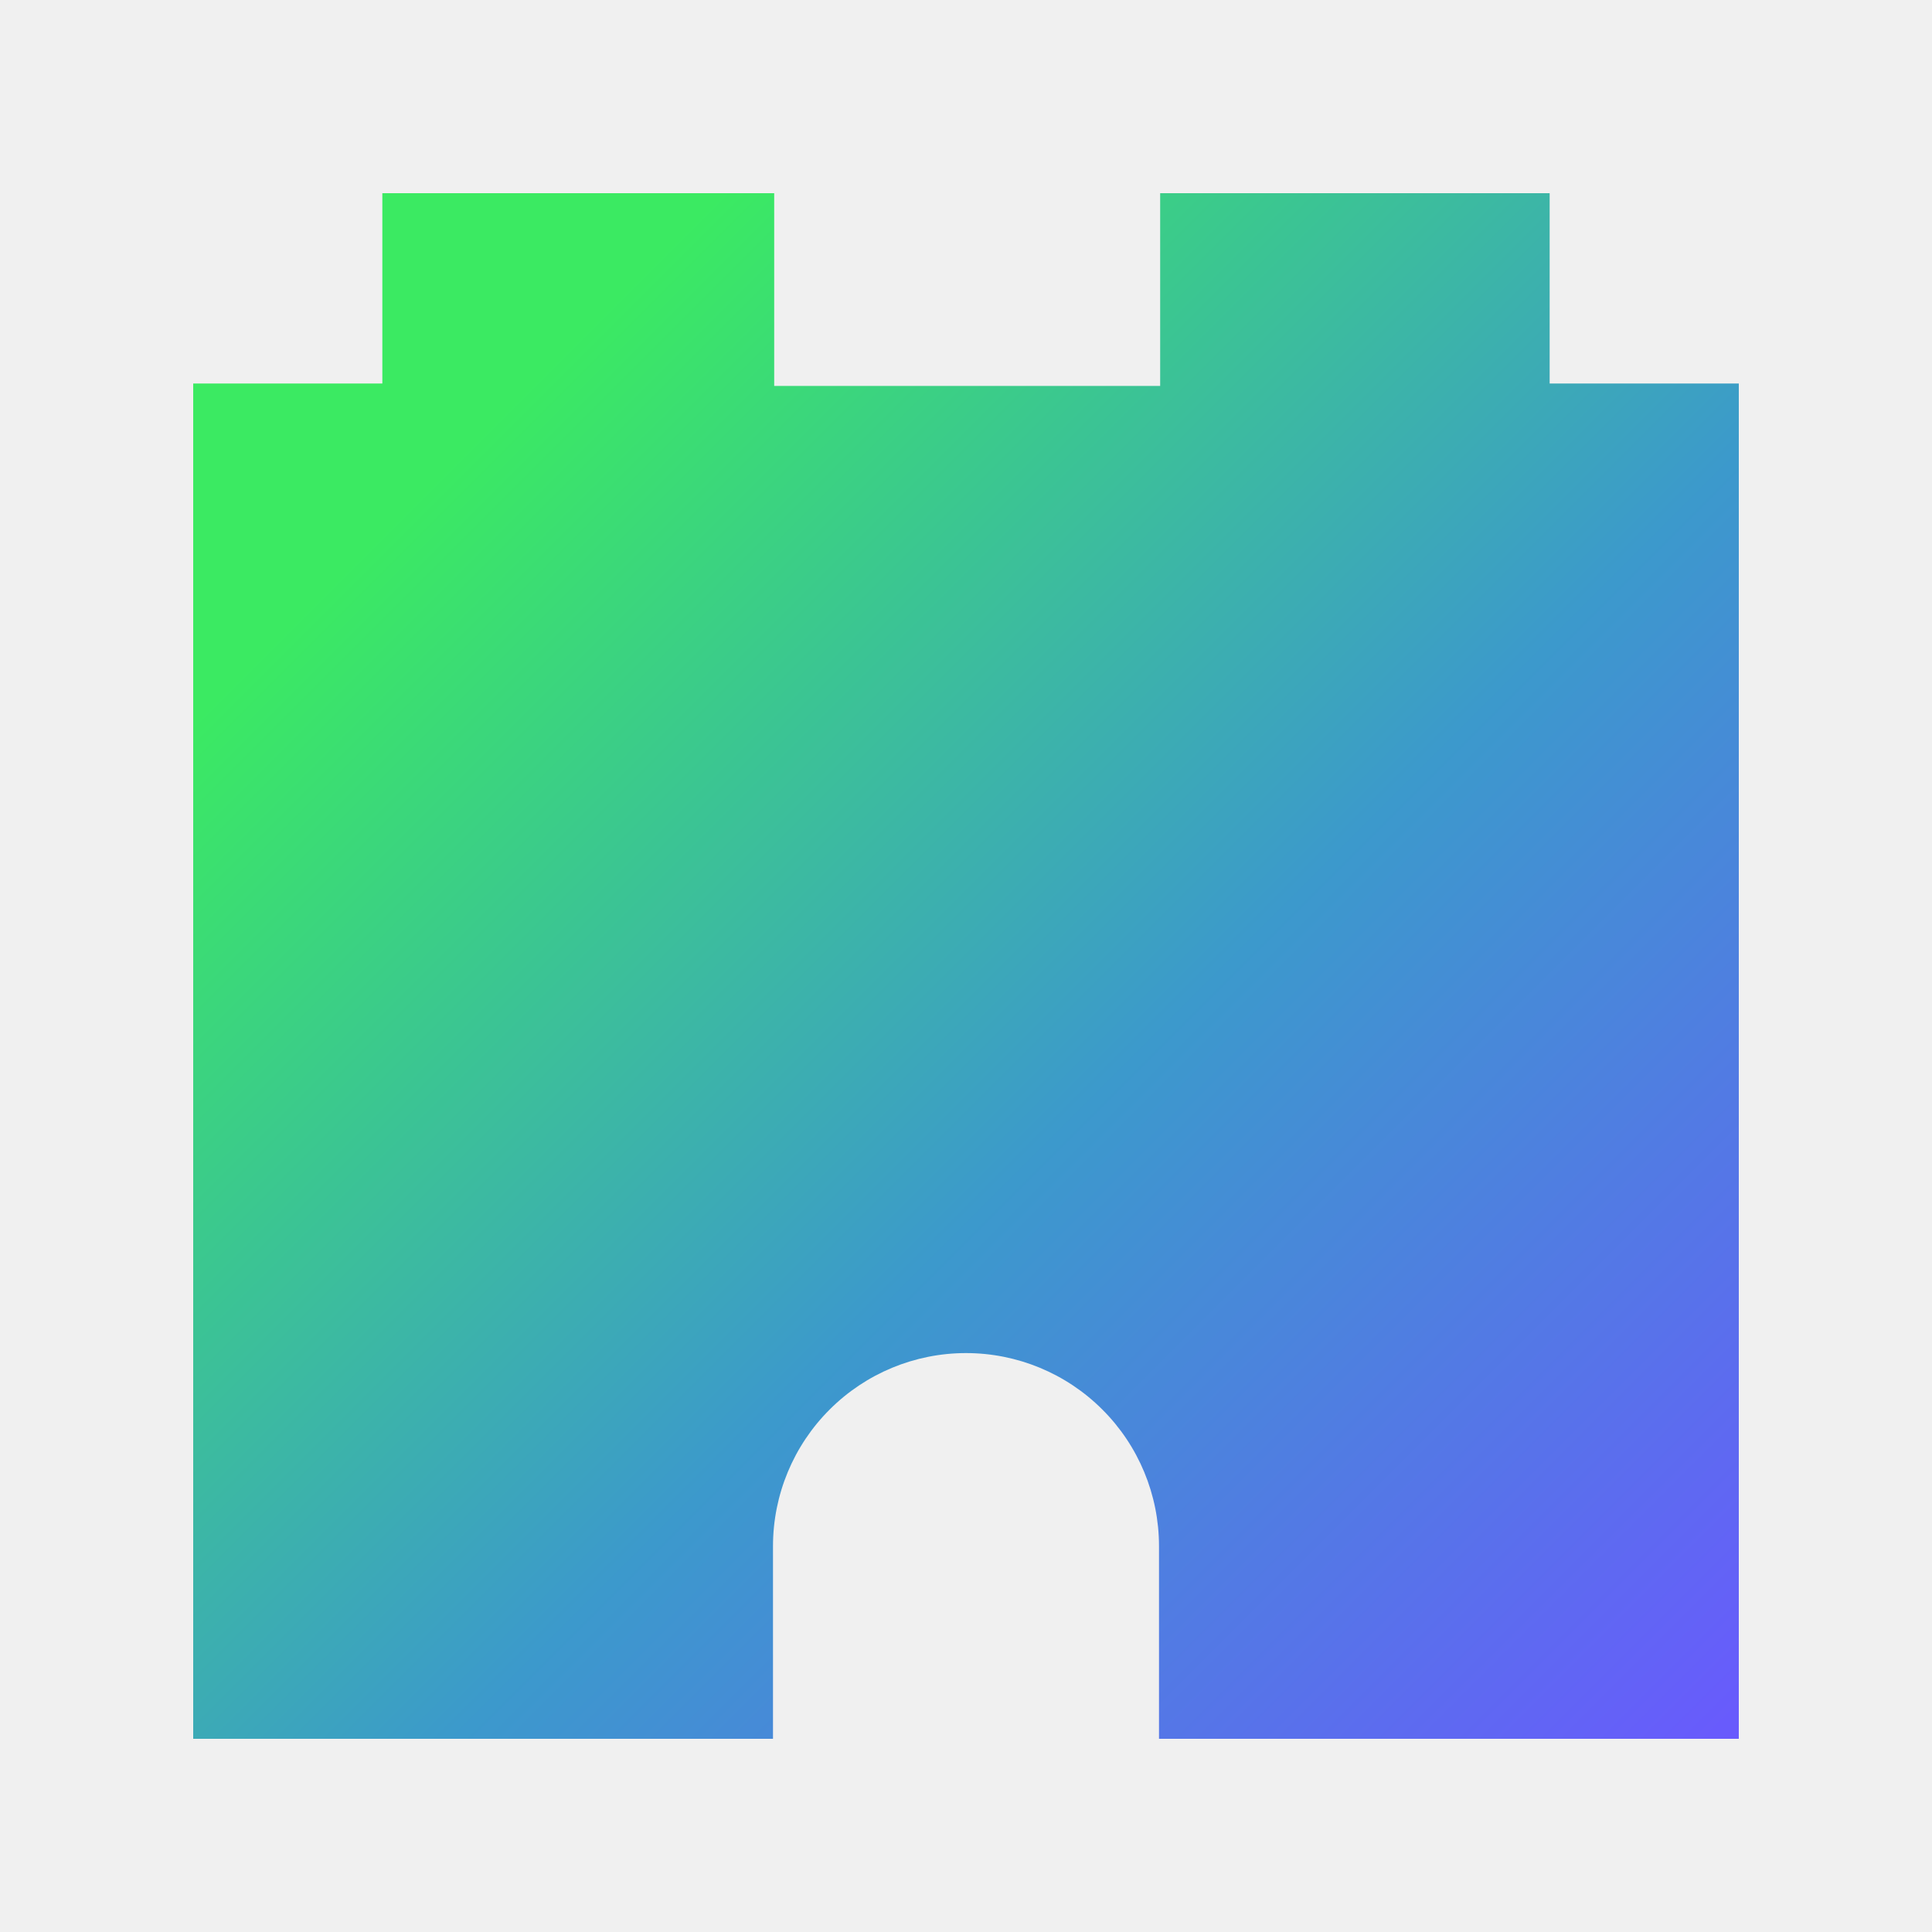
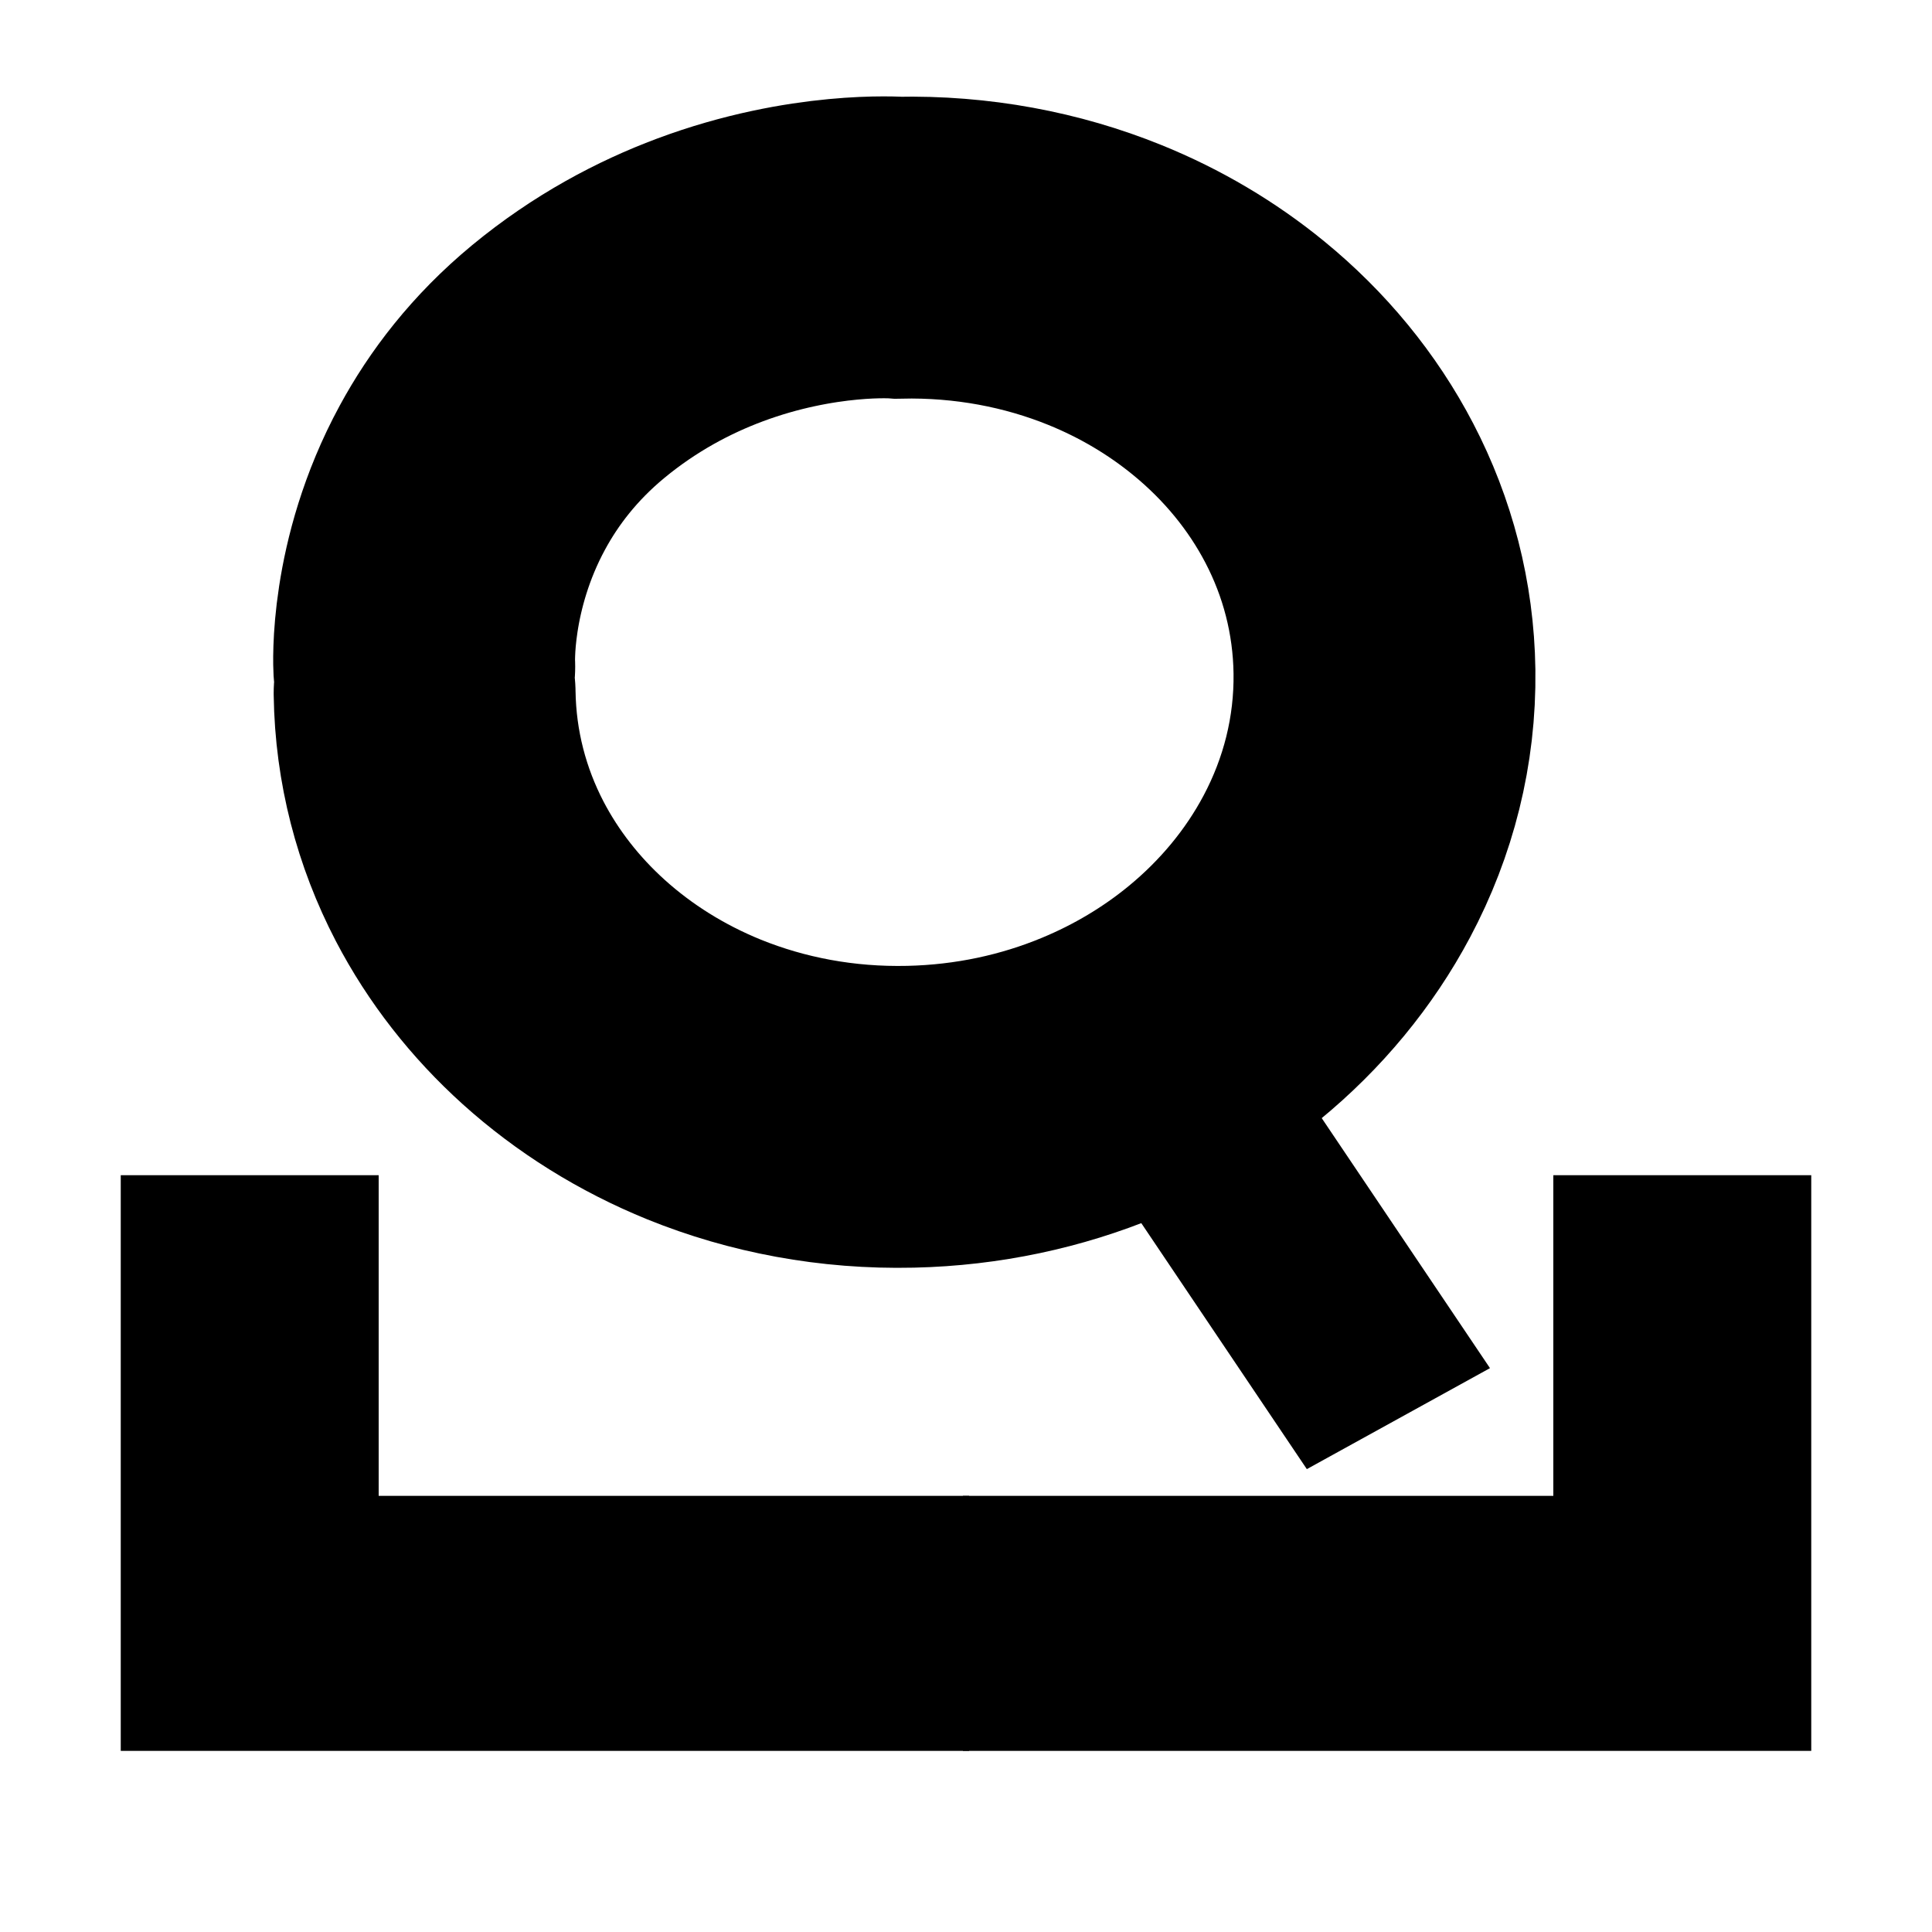
- <svg xmlns="http://www.w3.org/2000/svg" width="40" height="40" viewBox="0 0 40 40" fill="none">
-   <path d="M32.084 7.94V4H24.02V7.99H16.029V4H7.916V7.94H4V36H16.004V32.005C16.006 30.946 16.427 29.931 17.177 29.183C17.926 28.434 18.941 28.014 20 28.014C21.059 28.014 22.074 28.434 22.823 29.183C23.573 29.931 23.994 30.946 23.996 32.005V36H36V7.94H32.084Z" fill="url(#paint0_linear)" />
-   <defs>
-     <linearGradient id="paint0_linear" x1="2.942" y1="4.9" x2="37.777" y2="39.734" gradientUnits="userSpaceOnUse">
-       <stop offset="0.159" stop-color="#3BEA62" />
-       <stop offset="0.54" stop-color="#3C99CC" />
-       <stop offset="0.937" stop-color="#6B57FF" />
-     </linearGradient>
-   </defs>
+ <svg xmlns="http://www.w3.org/2000/svg" width="32" height="32" viewBox="0 0 32 32" fill="none">
+   <rect width="32" height="32" fill="#1E1E1E" />
+   <rect width="32" height="32" fill="white" />
+   <path d="M15.949 24.776H25.728V19.465H30V29H15.949L15.949 24.776Z" fill="black" />
+   <path d="M16.051 24.776H6.272V19.465H2V29H16.051V24.776Z" fill="black" />
+   <path d="M7.033 11.48C7.048 12.538 7.314 13.537 7.779 14.431C8.17 15.181 8.7 15.857 9.339 16.433C10.007 17.035 10.793 17.527 11.664 17.881C12.704 18.302 13.863 18.525 15.083 18.497C16.197 18.472 17.254 18.241 18.211 17.844C18.97 17.53 19.665 17.113 20.276 16.612C21.049 15.978 21.686 15.21 22.142 14.351C22.662 13.373 22.947 12.275 22.931 11.121C22.916 10.063 22.65 9.064 22.184 8.169C21.739 7.314 21.112 6.554 20.348 5.93C19.743 5.435 19.053 5.025 18.3 4.72C17.261 4.299 16.101 4.076 14.881 4.103C14.881 4.103 13.47 3.997 11.754 4.639C11 4.921 10.188 5.347 9.41 5.99C8.682 6.592 8.176 7.261 7.824 7.911C6.941 9.538 7.027 11.042 7.027 11.042" stroke="black" stroke-width="5" stroke-linecap="round" />
+   <rect width="3.464" height="7.443" transform="matrix(0.875696 -0.482863 0.558326 0.829622 17.4897 18.1584)" fill="black" />
</svg>
